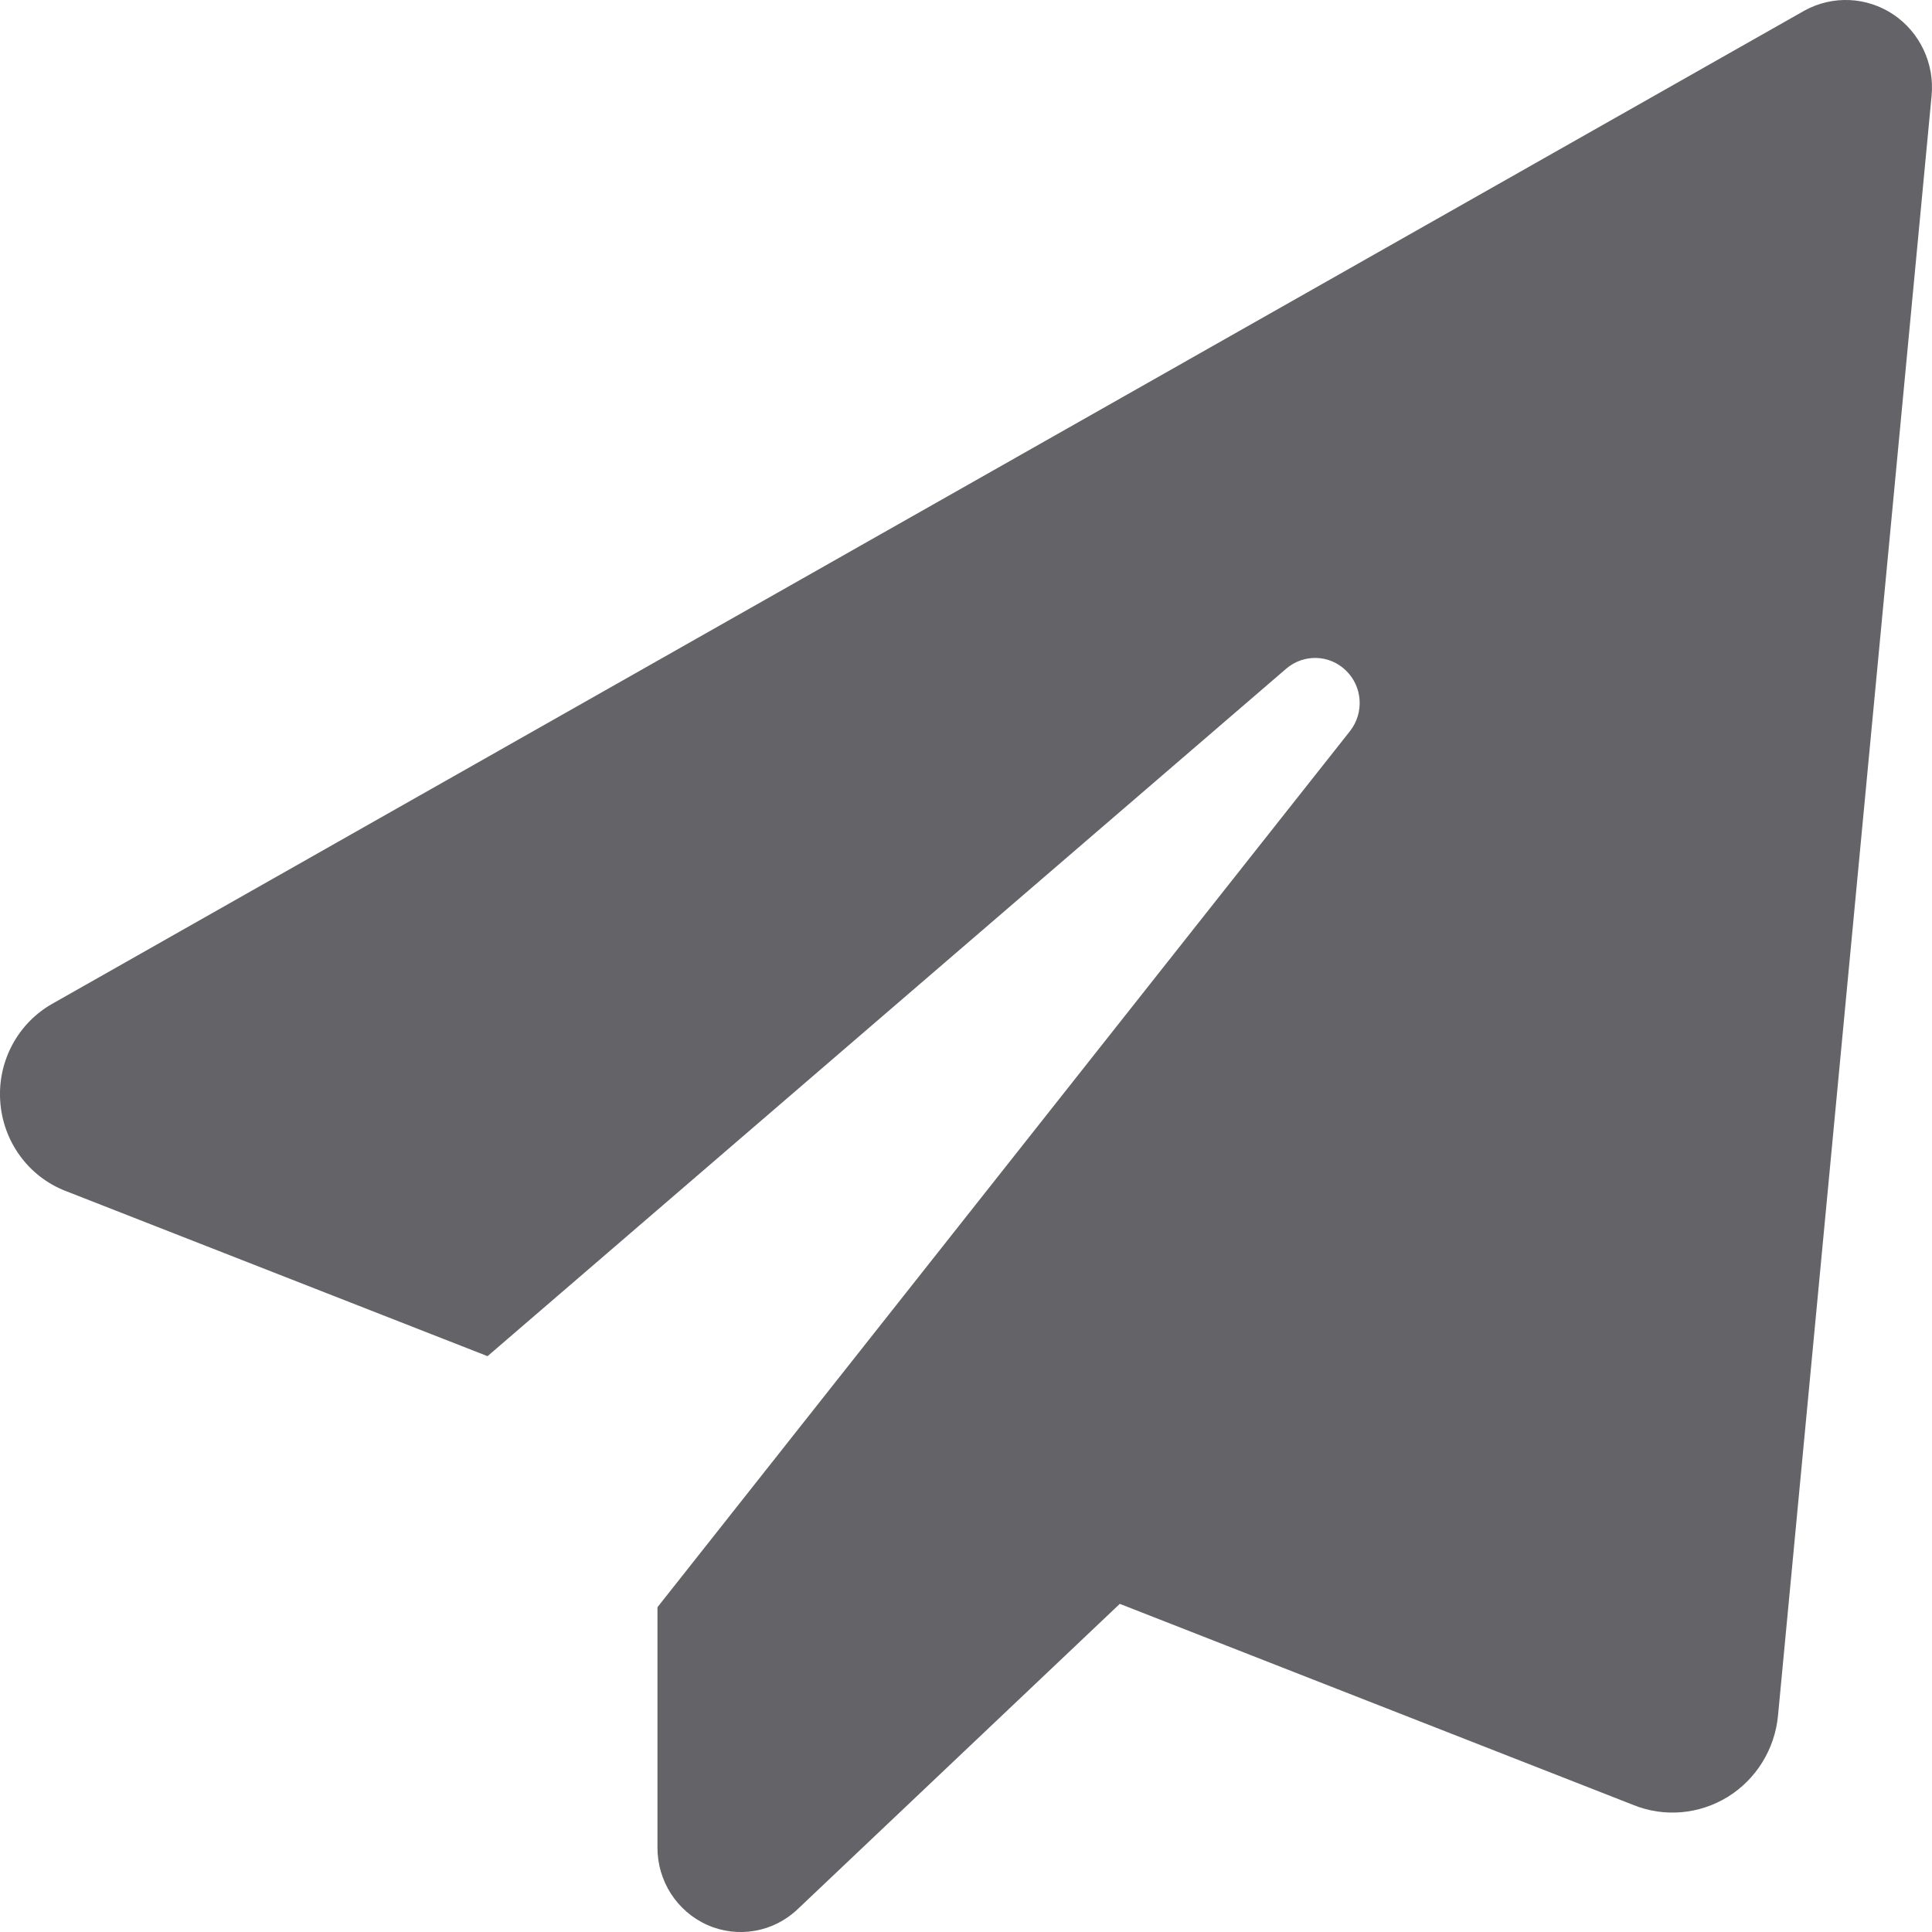
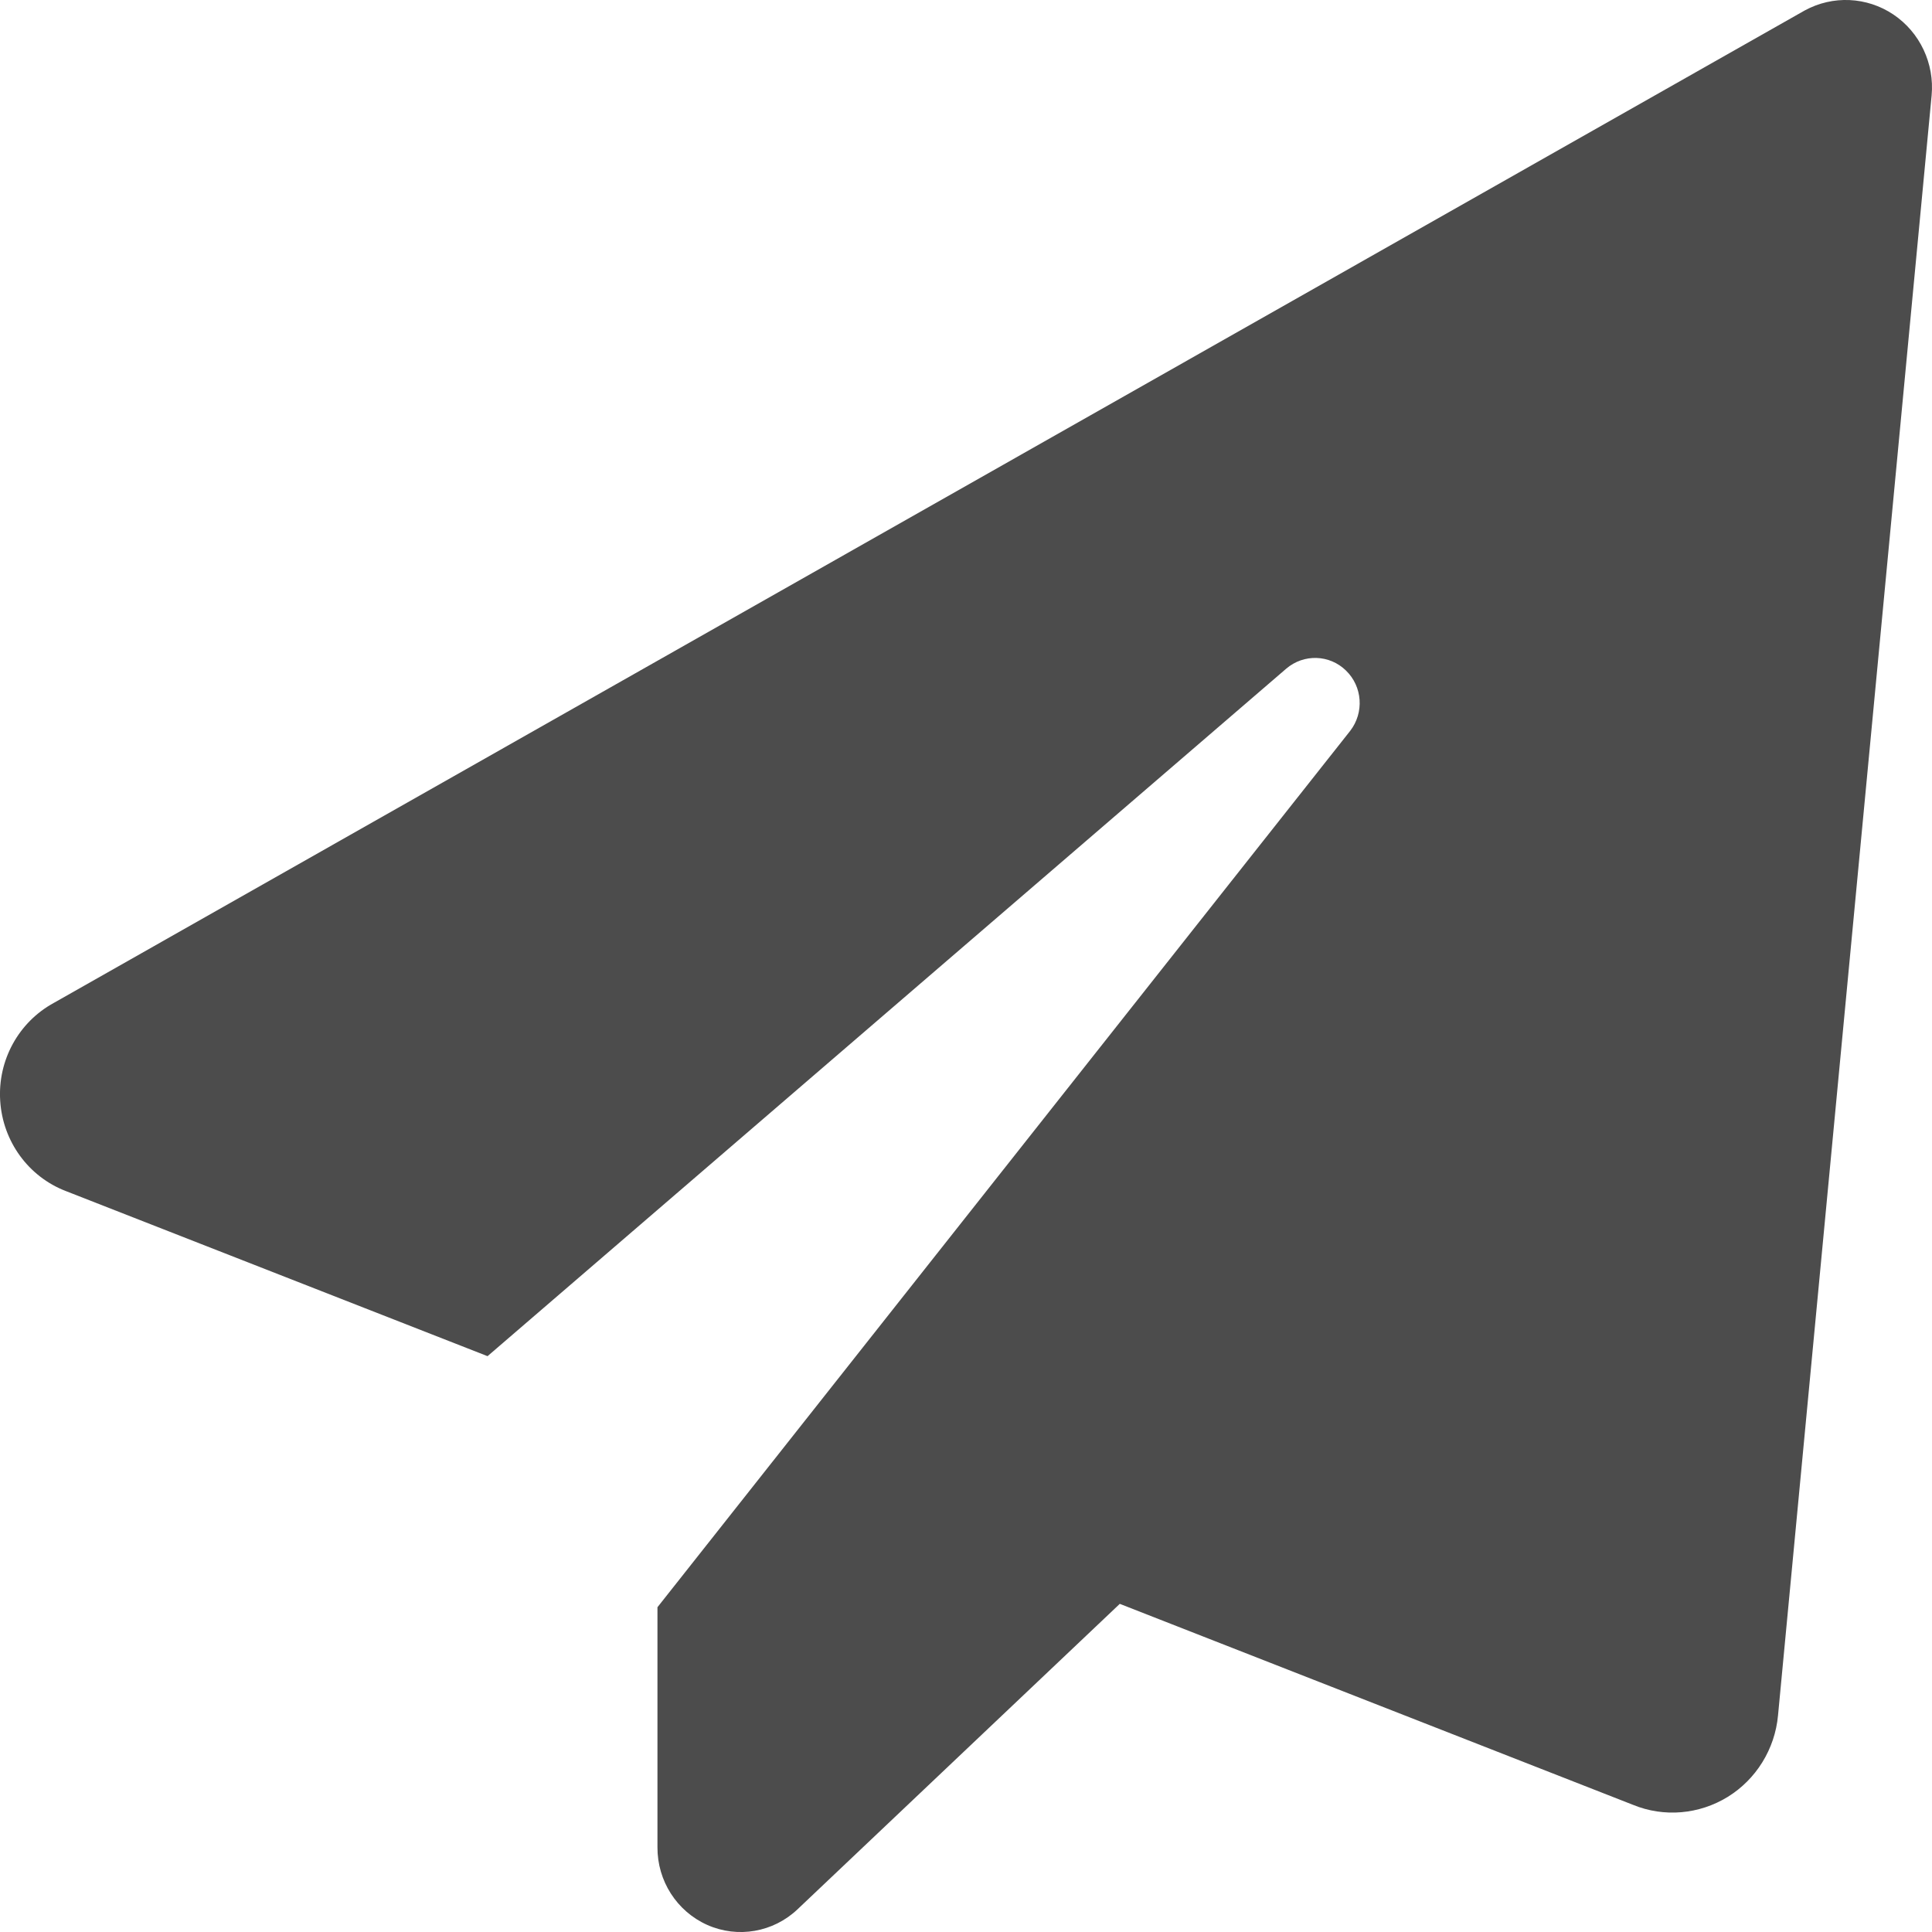
- <svg xmlns="http://www.w3.org/2000/svg" width="20" height="20" viewBox="0 0 20 20" fill="none">
-   <path d="M13.977 7.566C14.123 7.377 14.105 7.107 13.933 6.941C13.763 6.775 13.496 6.767 13.315 6.922L5.047 14.039L0.682 12.33C0.294 12.181 0.028 11.815 0.002 11.395C-0.025 10.977 0.192 10.58 0.559 10.381L18.683 0.108C18.973 -0.05 19.325 -0.034 19.6 0.15C19.875 0.335 20.027 0.658 19.996 0.989L18.406 17.758C18.374 18.106 18.18 18.419 17.886 18.601C17.59 18.783 17.226 18.815 16.906 18.684L11.592 16.603L8.256 19.765C8.005 20.003 7.637 20.067 7.322 19.927C7.006 19.786 6.804 19.47 6.806 19.122V16.638L13.977 7.566Z" fill="#222229" fill-opacity="0.7" />
+ <svg xmlns="http://www.w3.org/2000/svg" width="20" height="20" viewBox="0 0 20 20" fill="currentColor">
+   <path d="M13.977 7.566C14.123 7.377 14.105 7.107 13.933 6.941C13.763 6.775 13.496 6.767 13.315 6.922L5.047 14.039L0.682 12.33C0.294 12.181 0.028 11.815 0.002 11.395C-0.025 10.977 0.192 10.58 0.559 10.381L18.683 0.108C18.973 -0.05 19.325 -0.034 19.6 0.15C19.875 0.335 20.027 0.658 19.996 0.989L18.406 17.758C18.374 18.106 18.18 18.419 17.886 18.601C17.59 18.783 17.226 18.815 16.906 18.684L11.592 16.603L8.256 19.765C8.005 20.003 7.637 20.067 7.322 19.927C7.006 19.786 6.804 19.47 6.806 19.122V16.638L13.977 7.566Z" fill="currentColor" fill-opacity="0.7" />
</svg>
